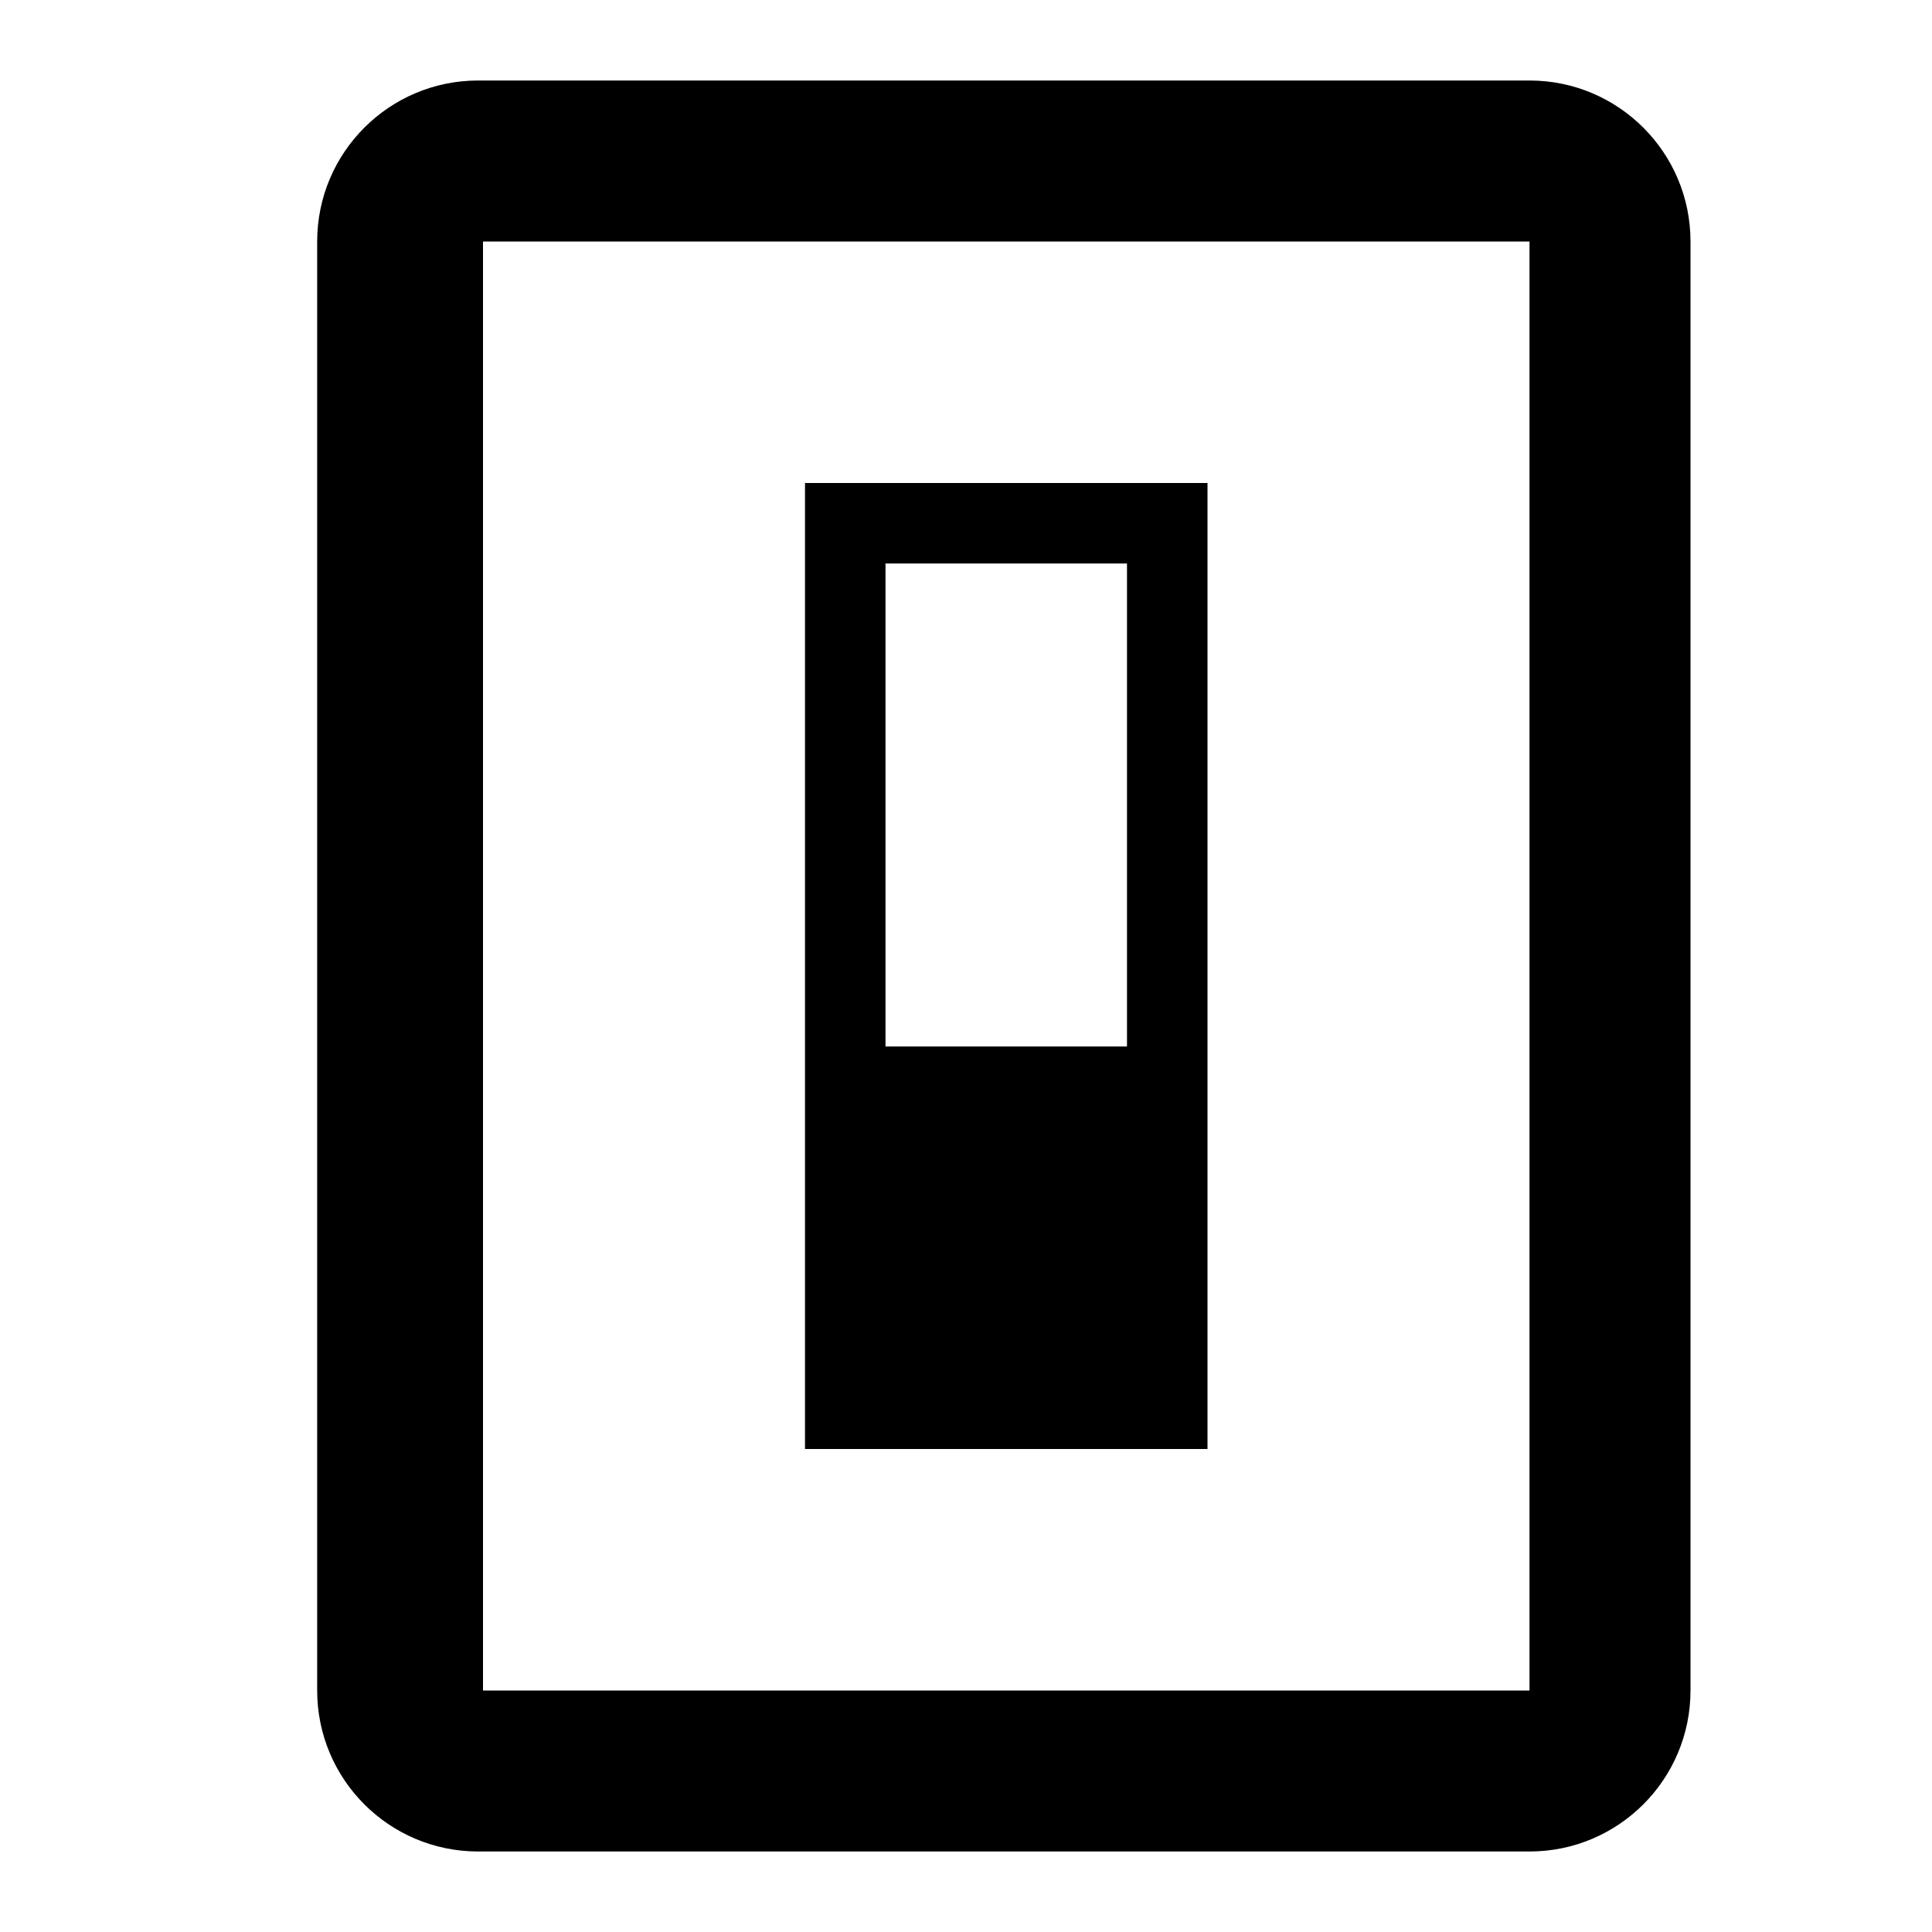
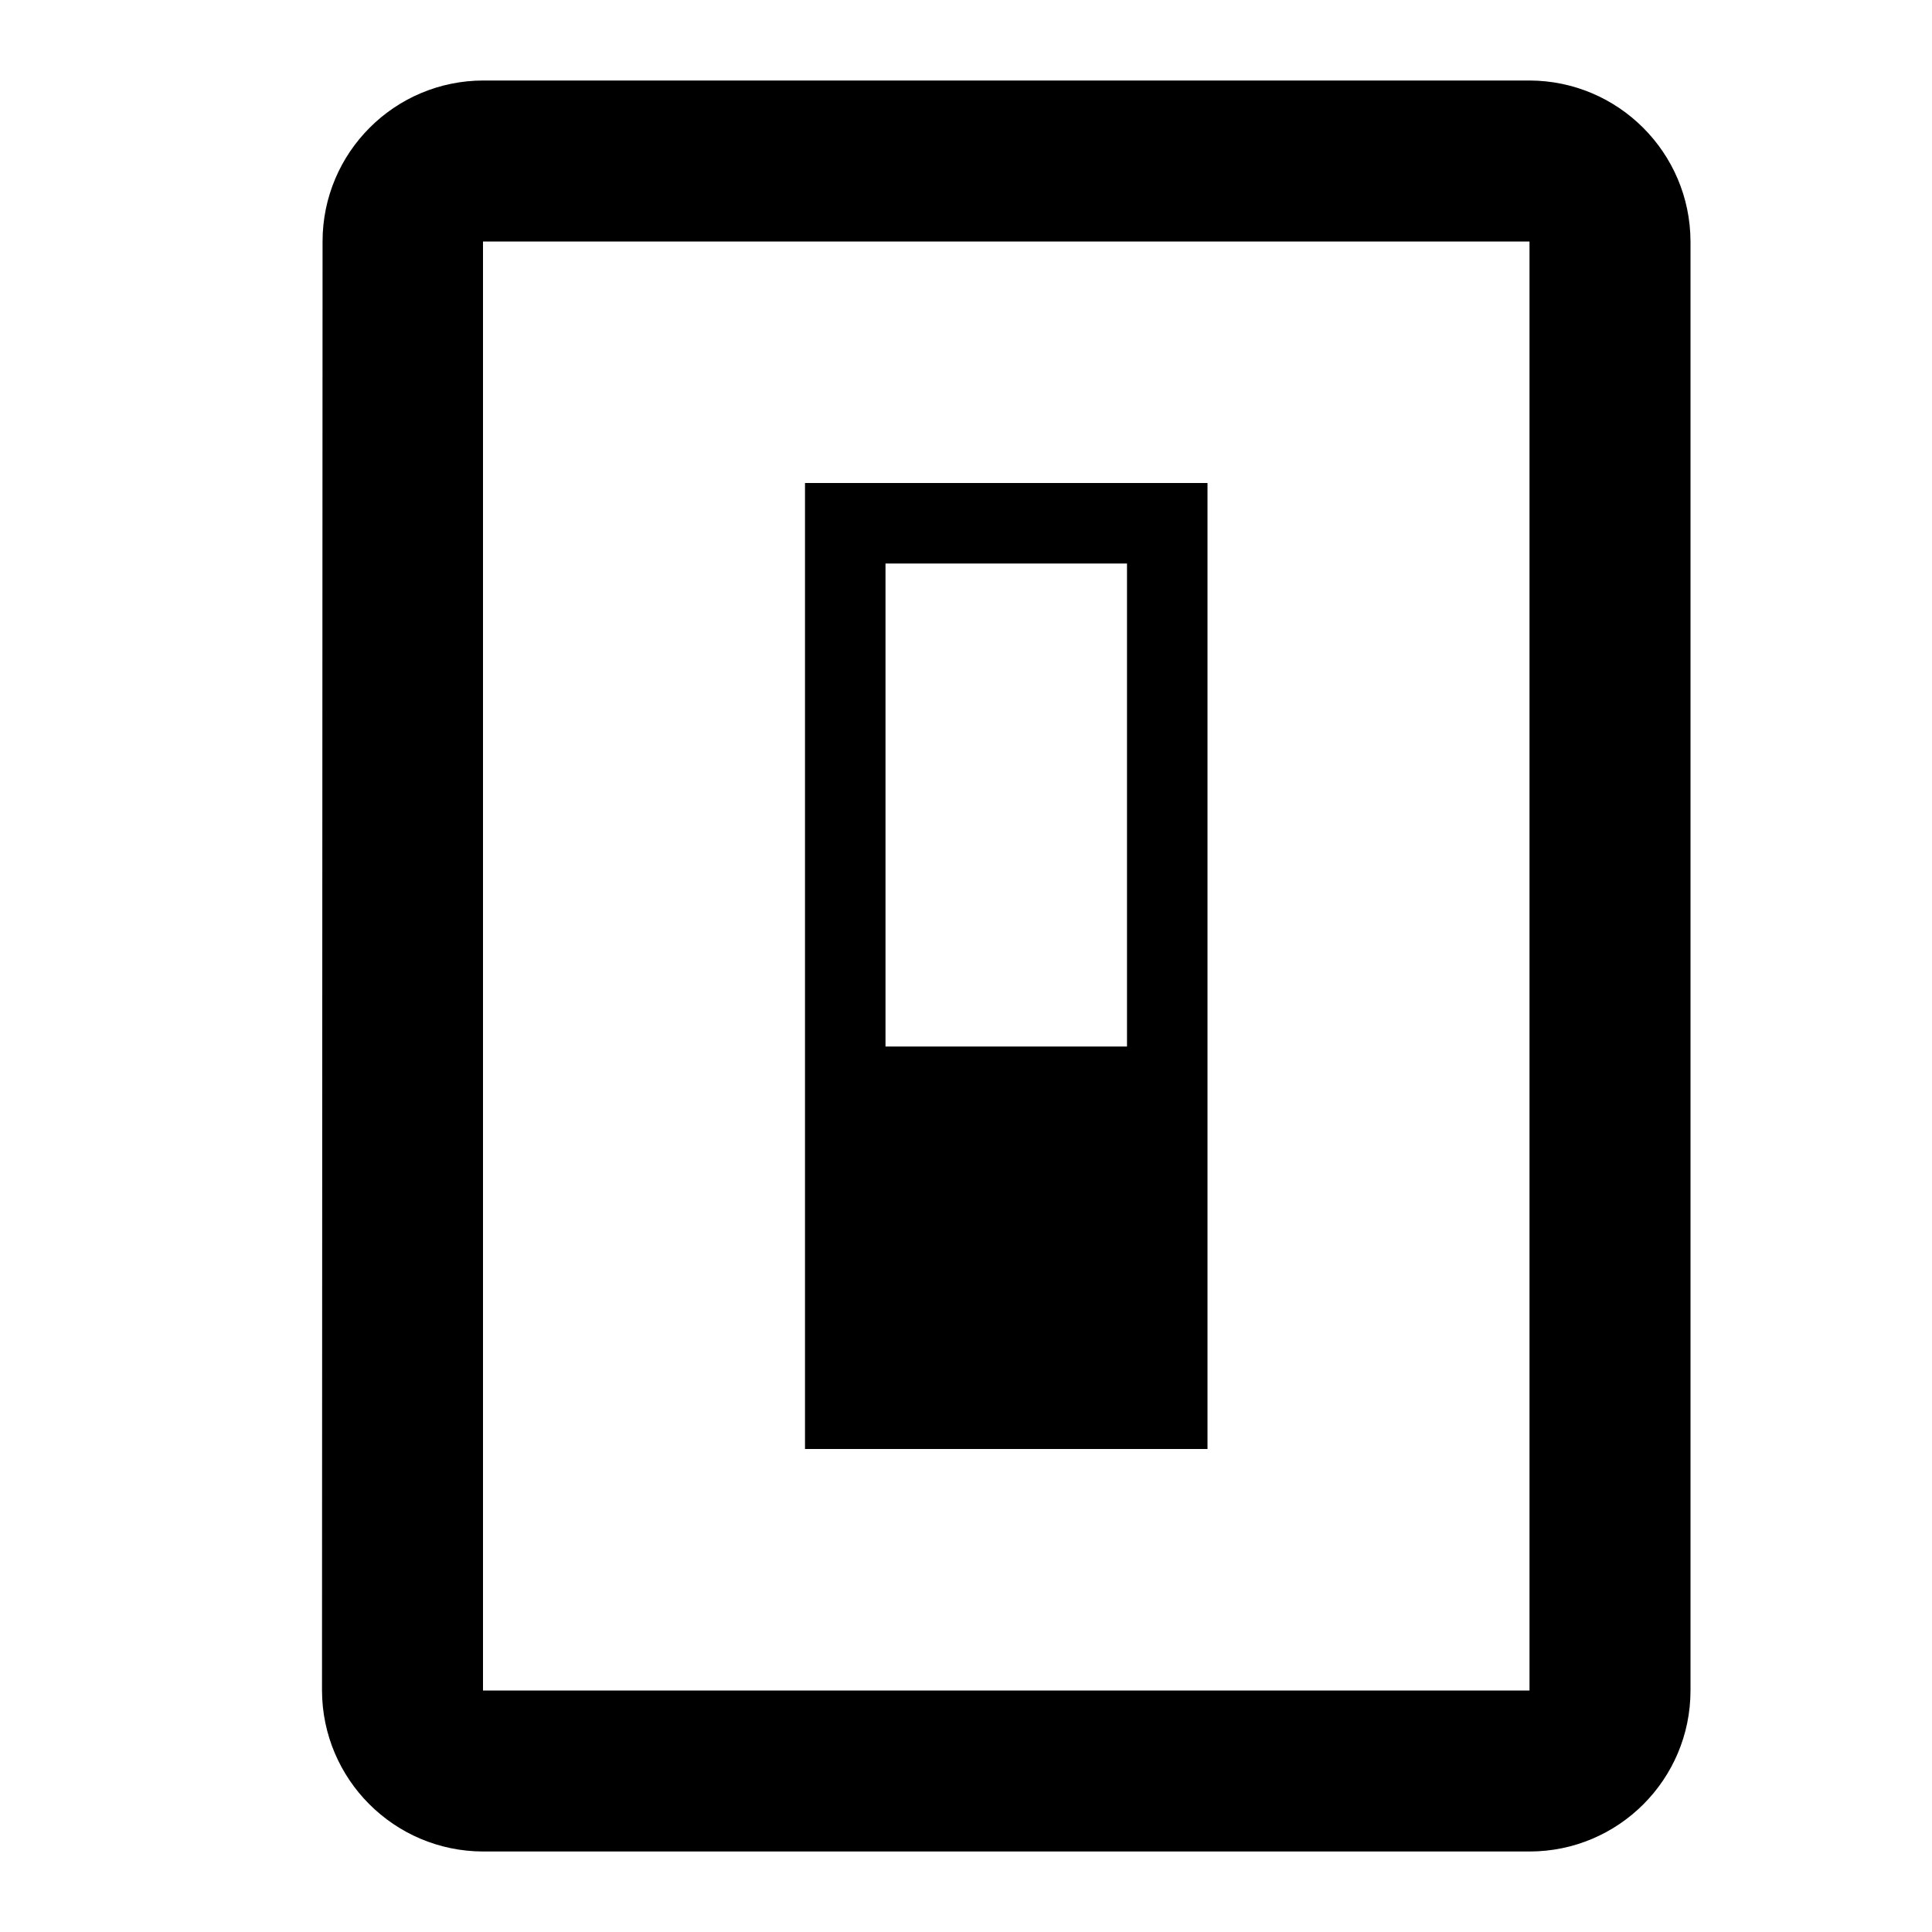
<svg xmlns="http://www.w3.org/2000/svg" id="Layer_1" data-name="Layer 1" viewBox="0 0 24 24">
-   <path d="M10,6V18h5V6Zm4,7H11V7h3Z" />
-   <path d="M19,1H5.94a2,2,0,0,0-2,2V21a2,2,0,0,0,2,2H19a2,2,0,0,0,2-2V3A2,2,0,0,0,19,1Zm0,20H6V3H19Z" />
+   <path d="M10,6V18h5V6Zm4,7L11,13V7l3-0ZM19,1H6.007a2,2,0,0,0-2,1.999L4,20.999A2.006,2.006,0,0,0,6,23H19a2,2,0,0,0,2-2V3A2.006,2.006,0,0,0,19,1Zm0,20H6V3H19Z" />
</svg>
